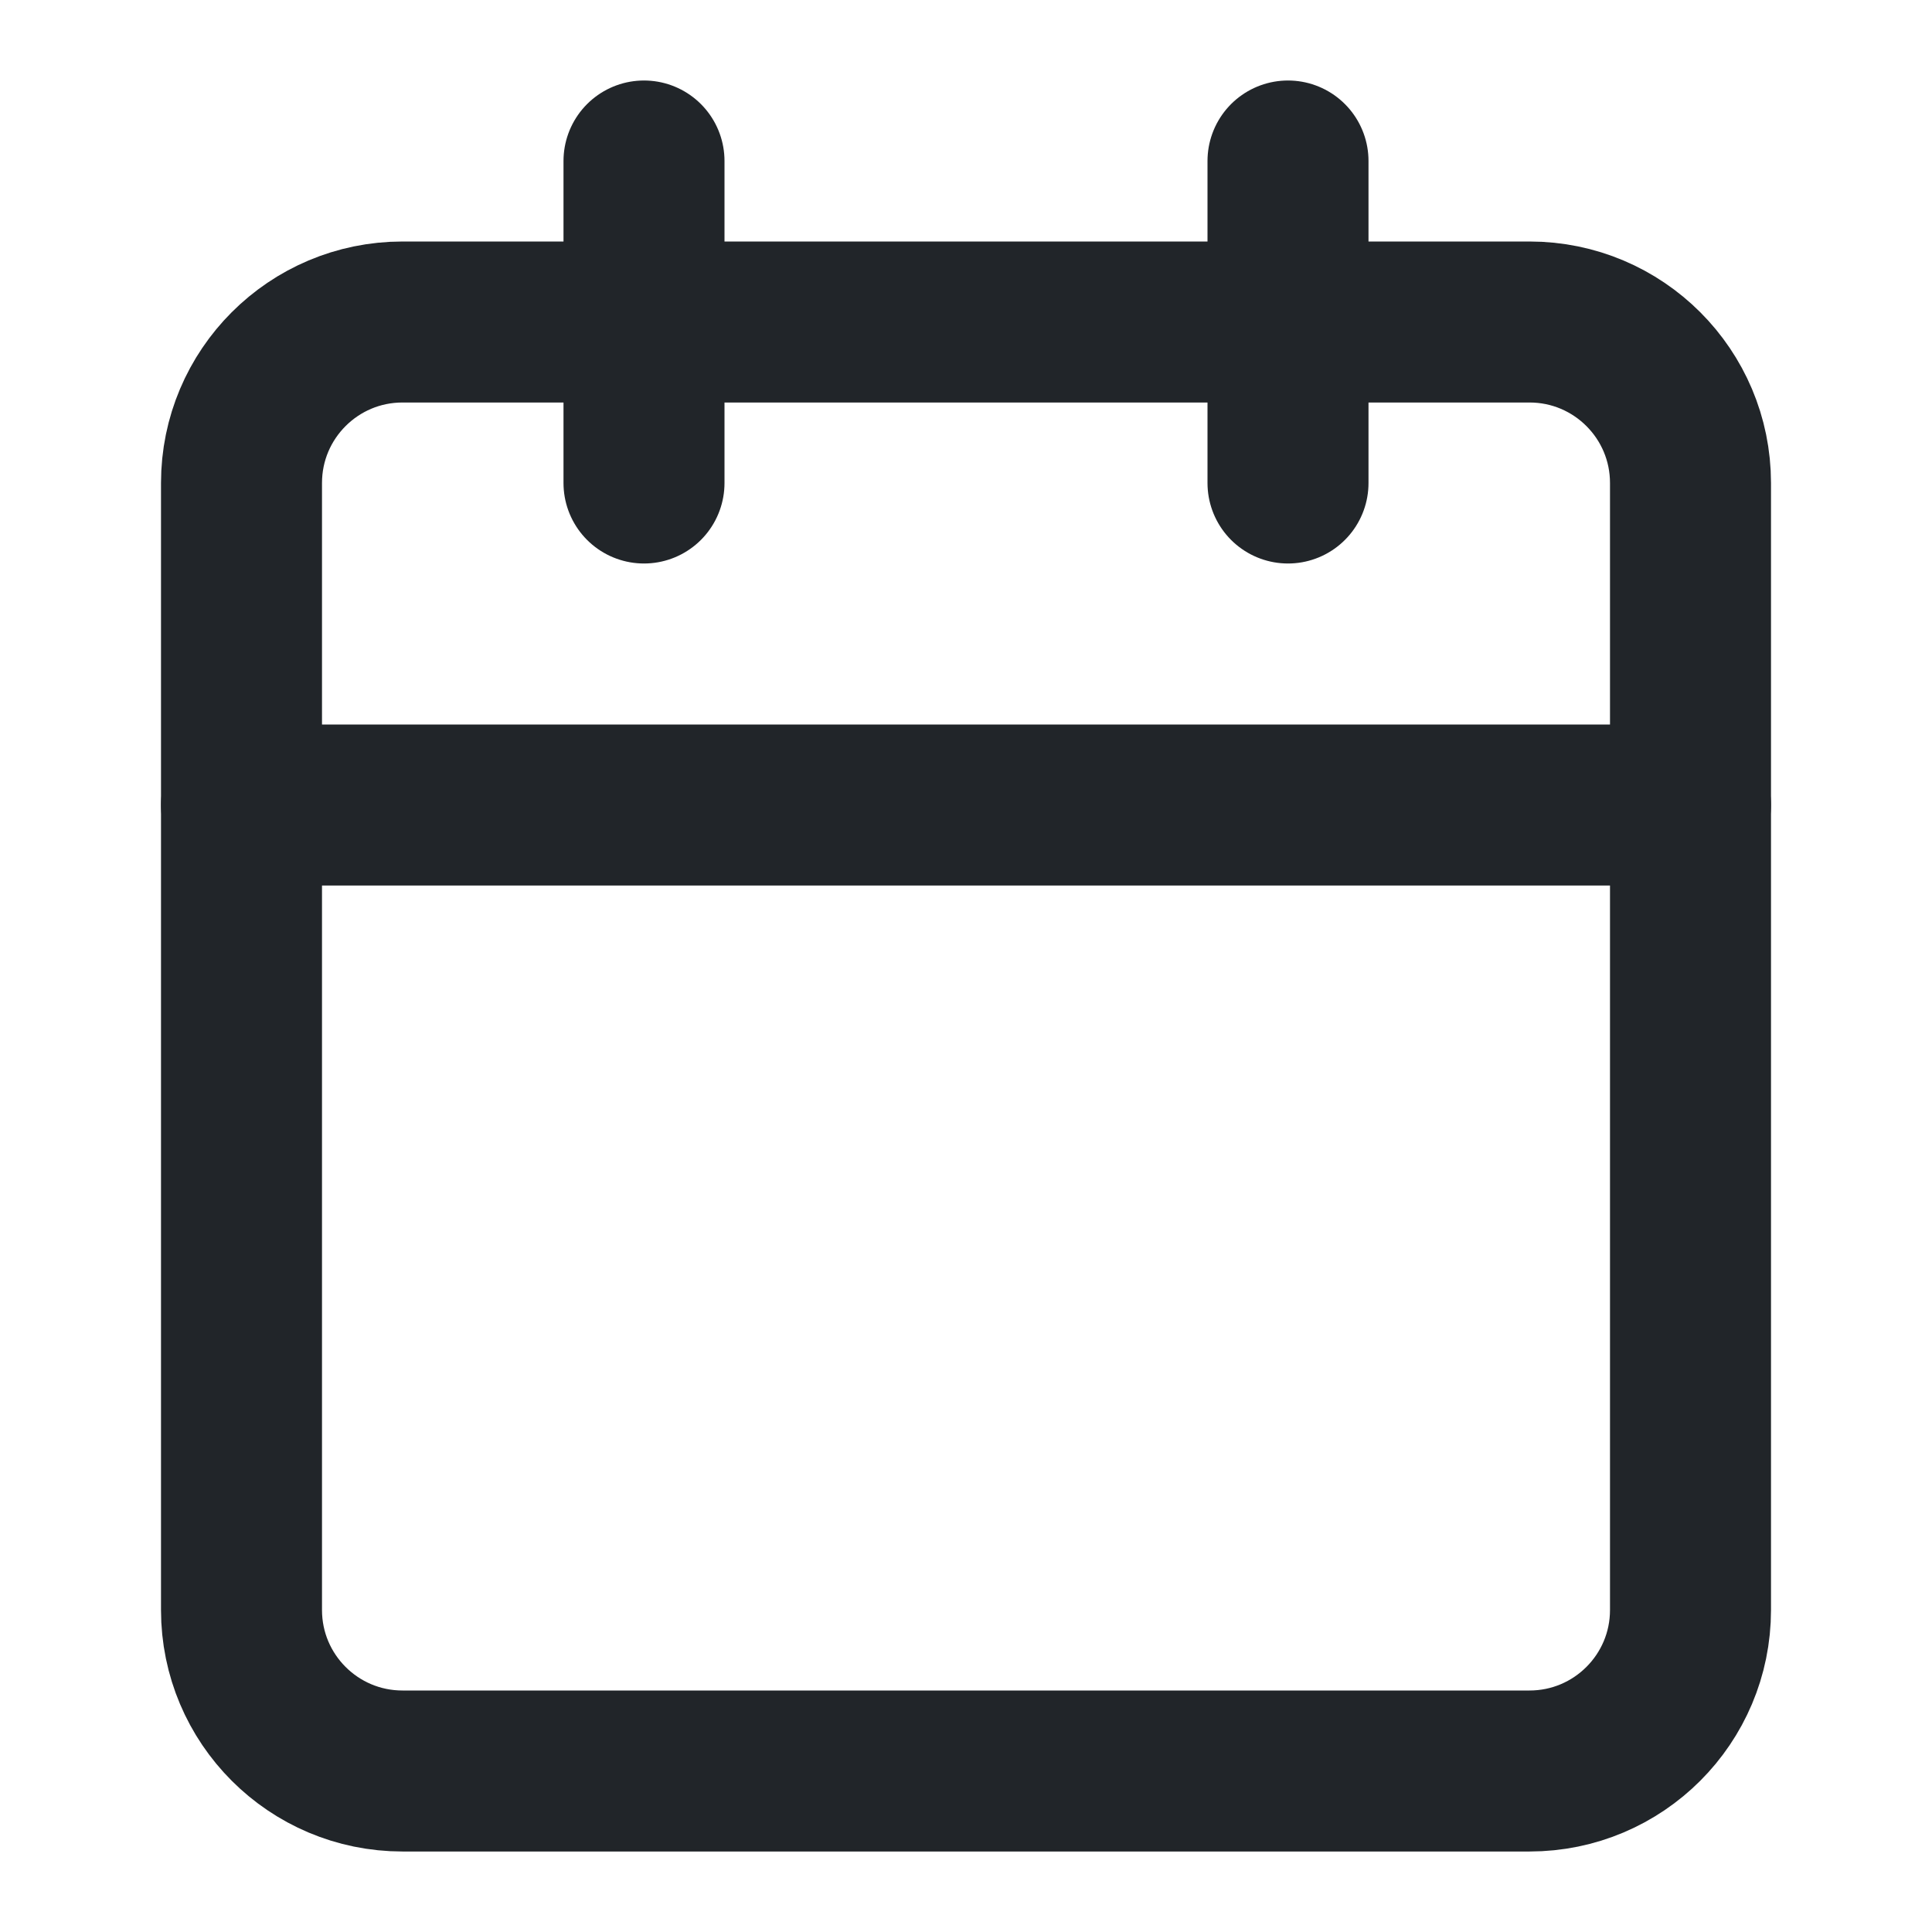
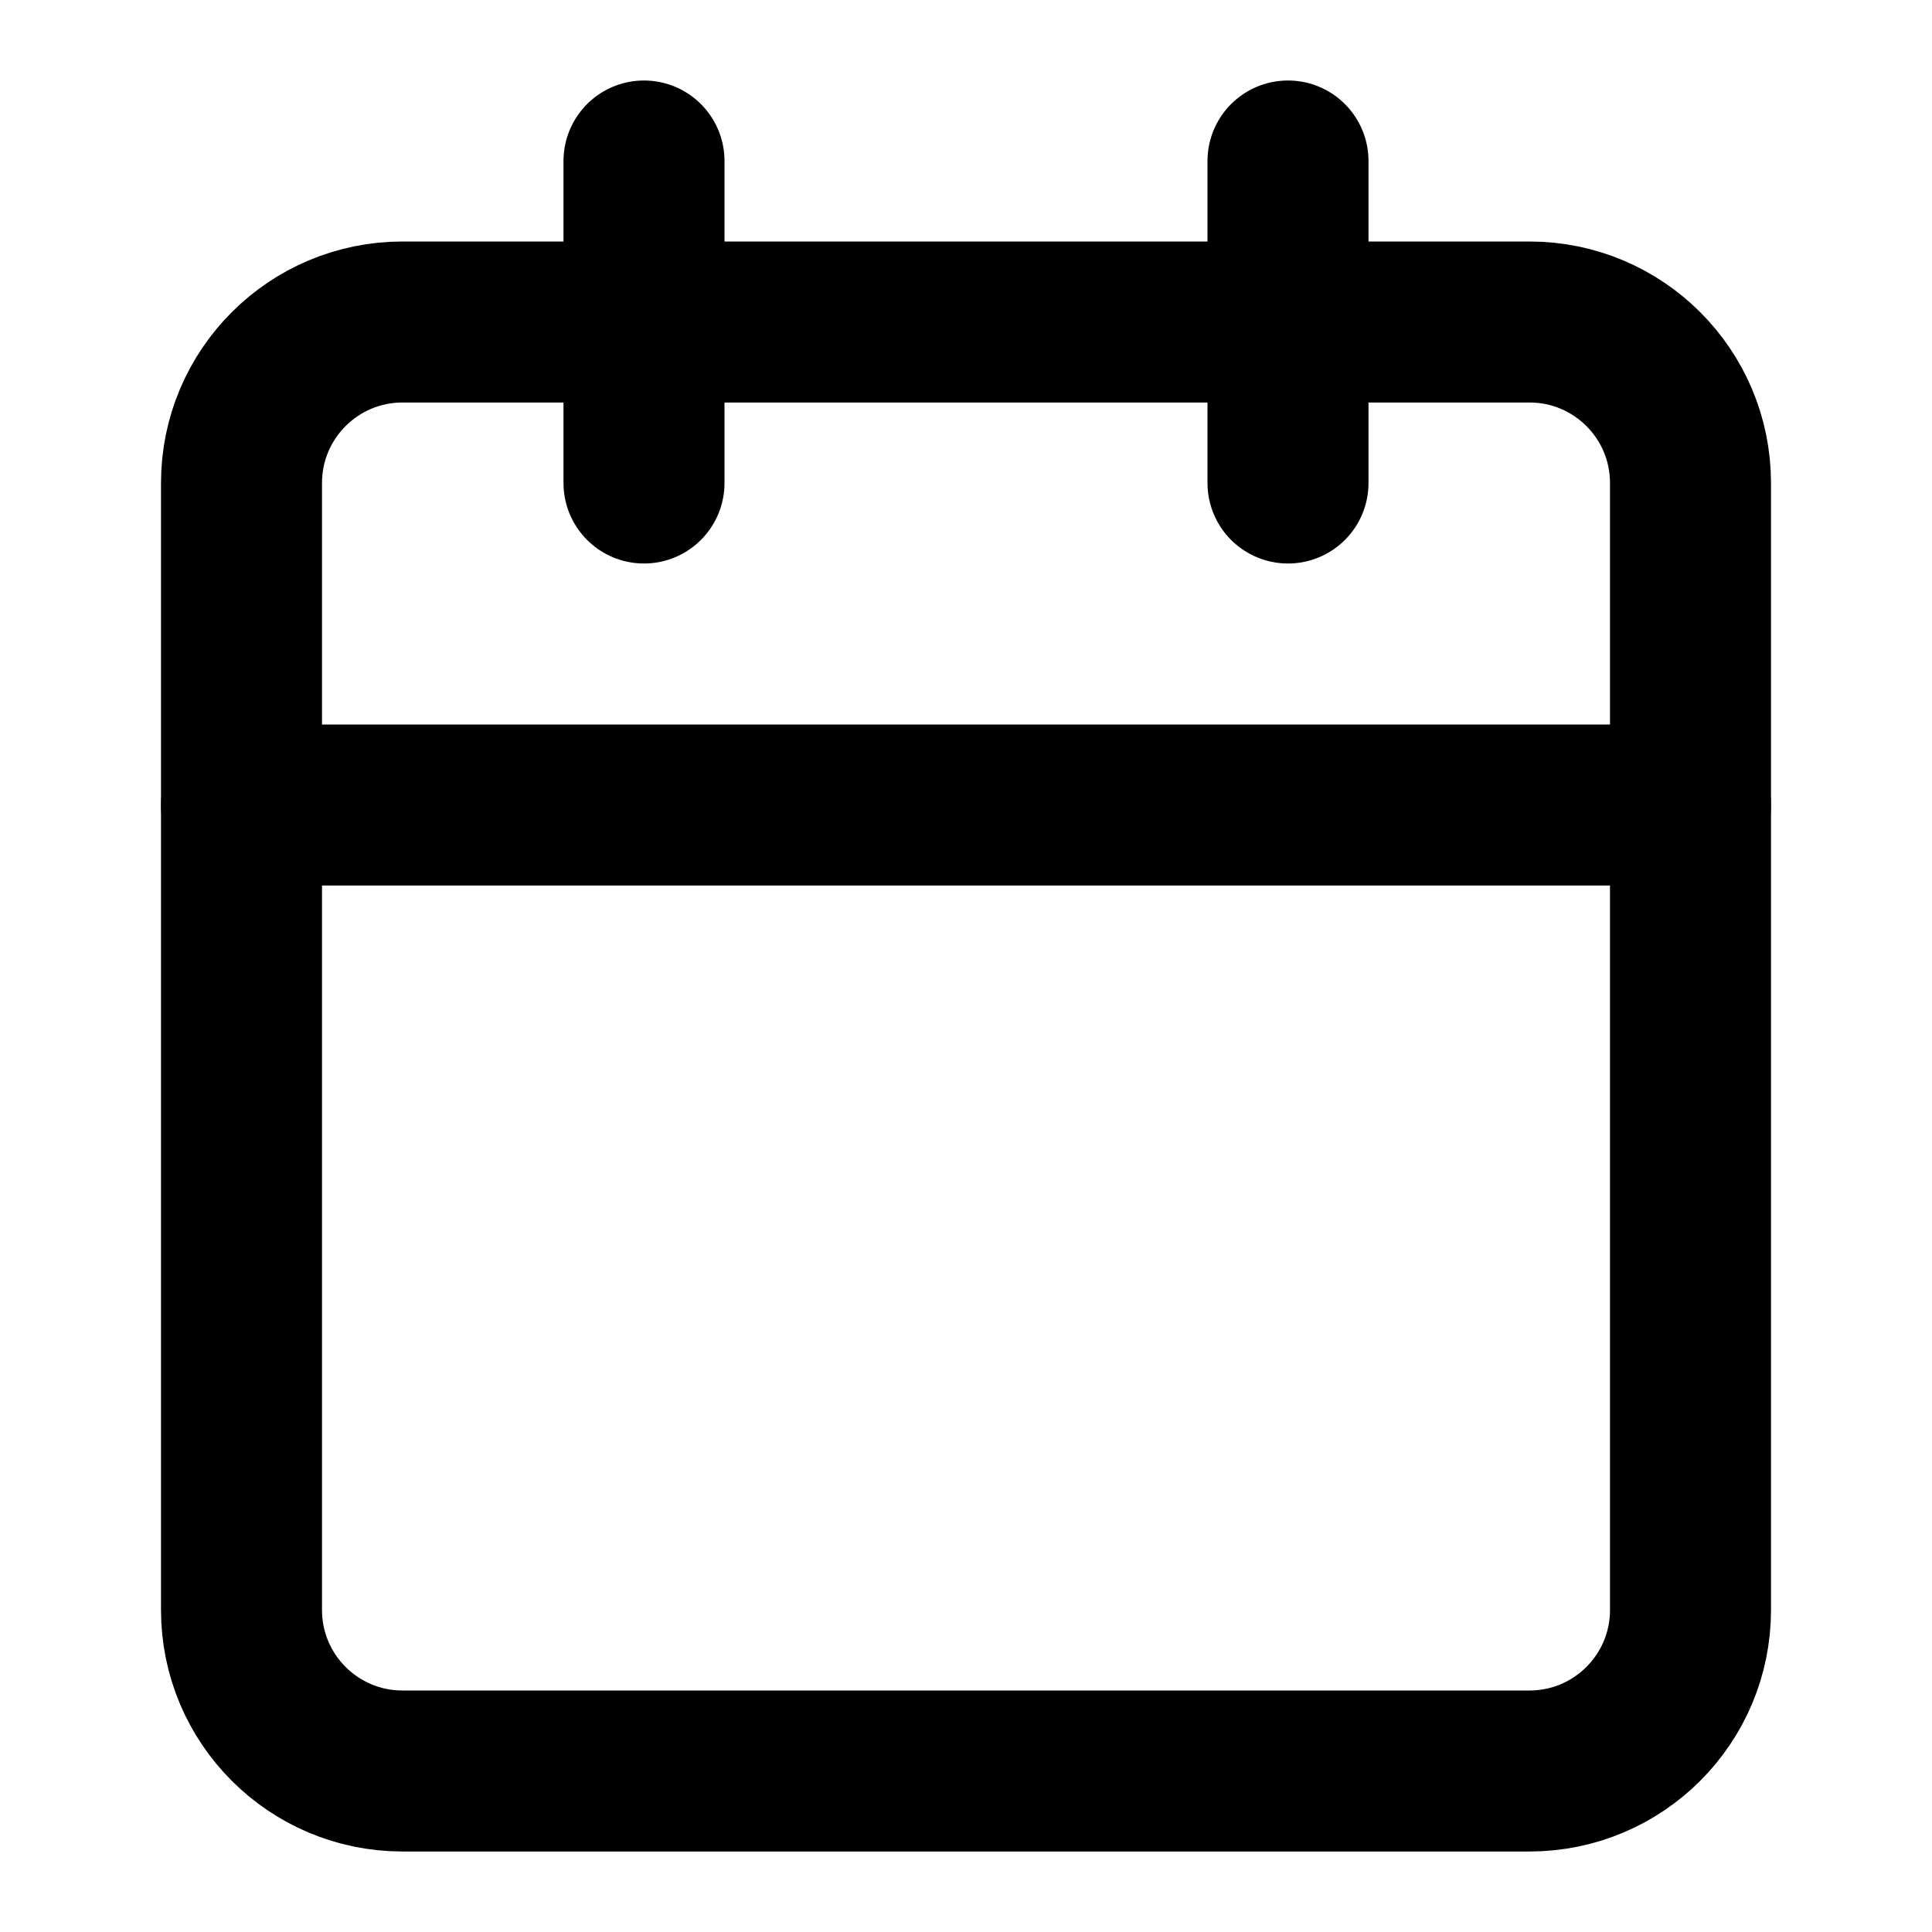
- <svg xmlns="http://www.w3.org/2000/svg" width="24" height="24" viewBox="0 0 24 24" fill="none" stroke="#212529" stroke-width="2" stroke-linecap="round" stroke-linejoin="round">
+ <svg xmlns="http://www.w3.org/2000/svg" width="24" height="24" viewBox="0 0 24 24" fill="none" stroke="black" stroke-width="2" stroke-linecap="round" stroke-linejoin="round">
  <rect x="3" y="4" width="18" height="18" rx="2" ry="2" />
  <line x1="16" y1="2" x2="16" y2="6" />
  <line x1="8" y1="2" x2="8" y2="6" />
  <line x1="3" y1="10" x2="21" y2="10" />
</svg>
